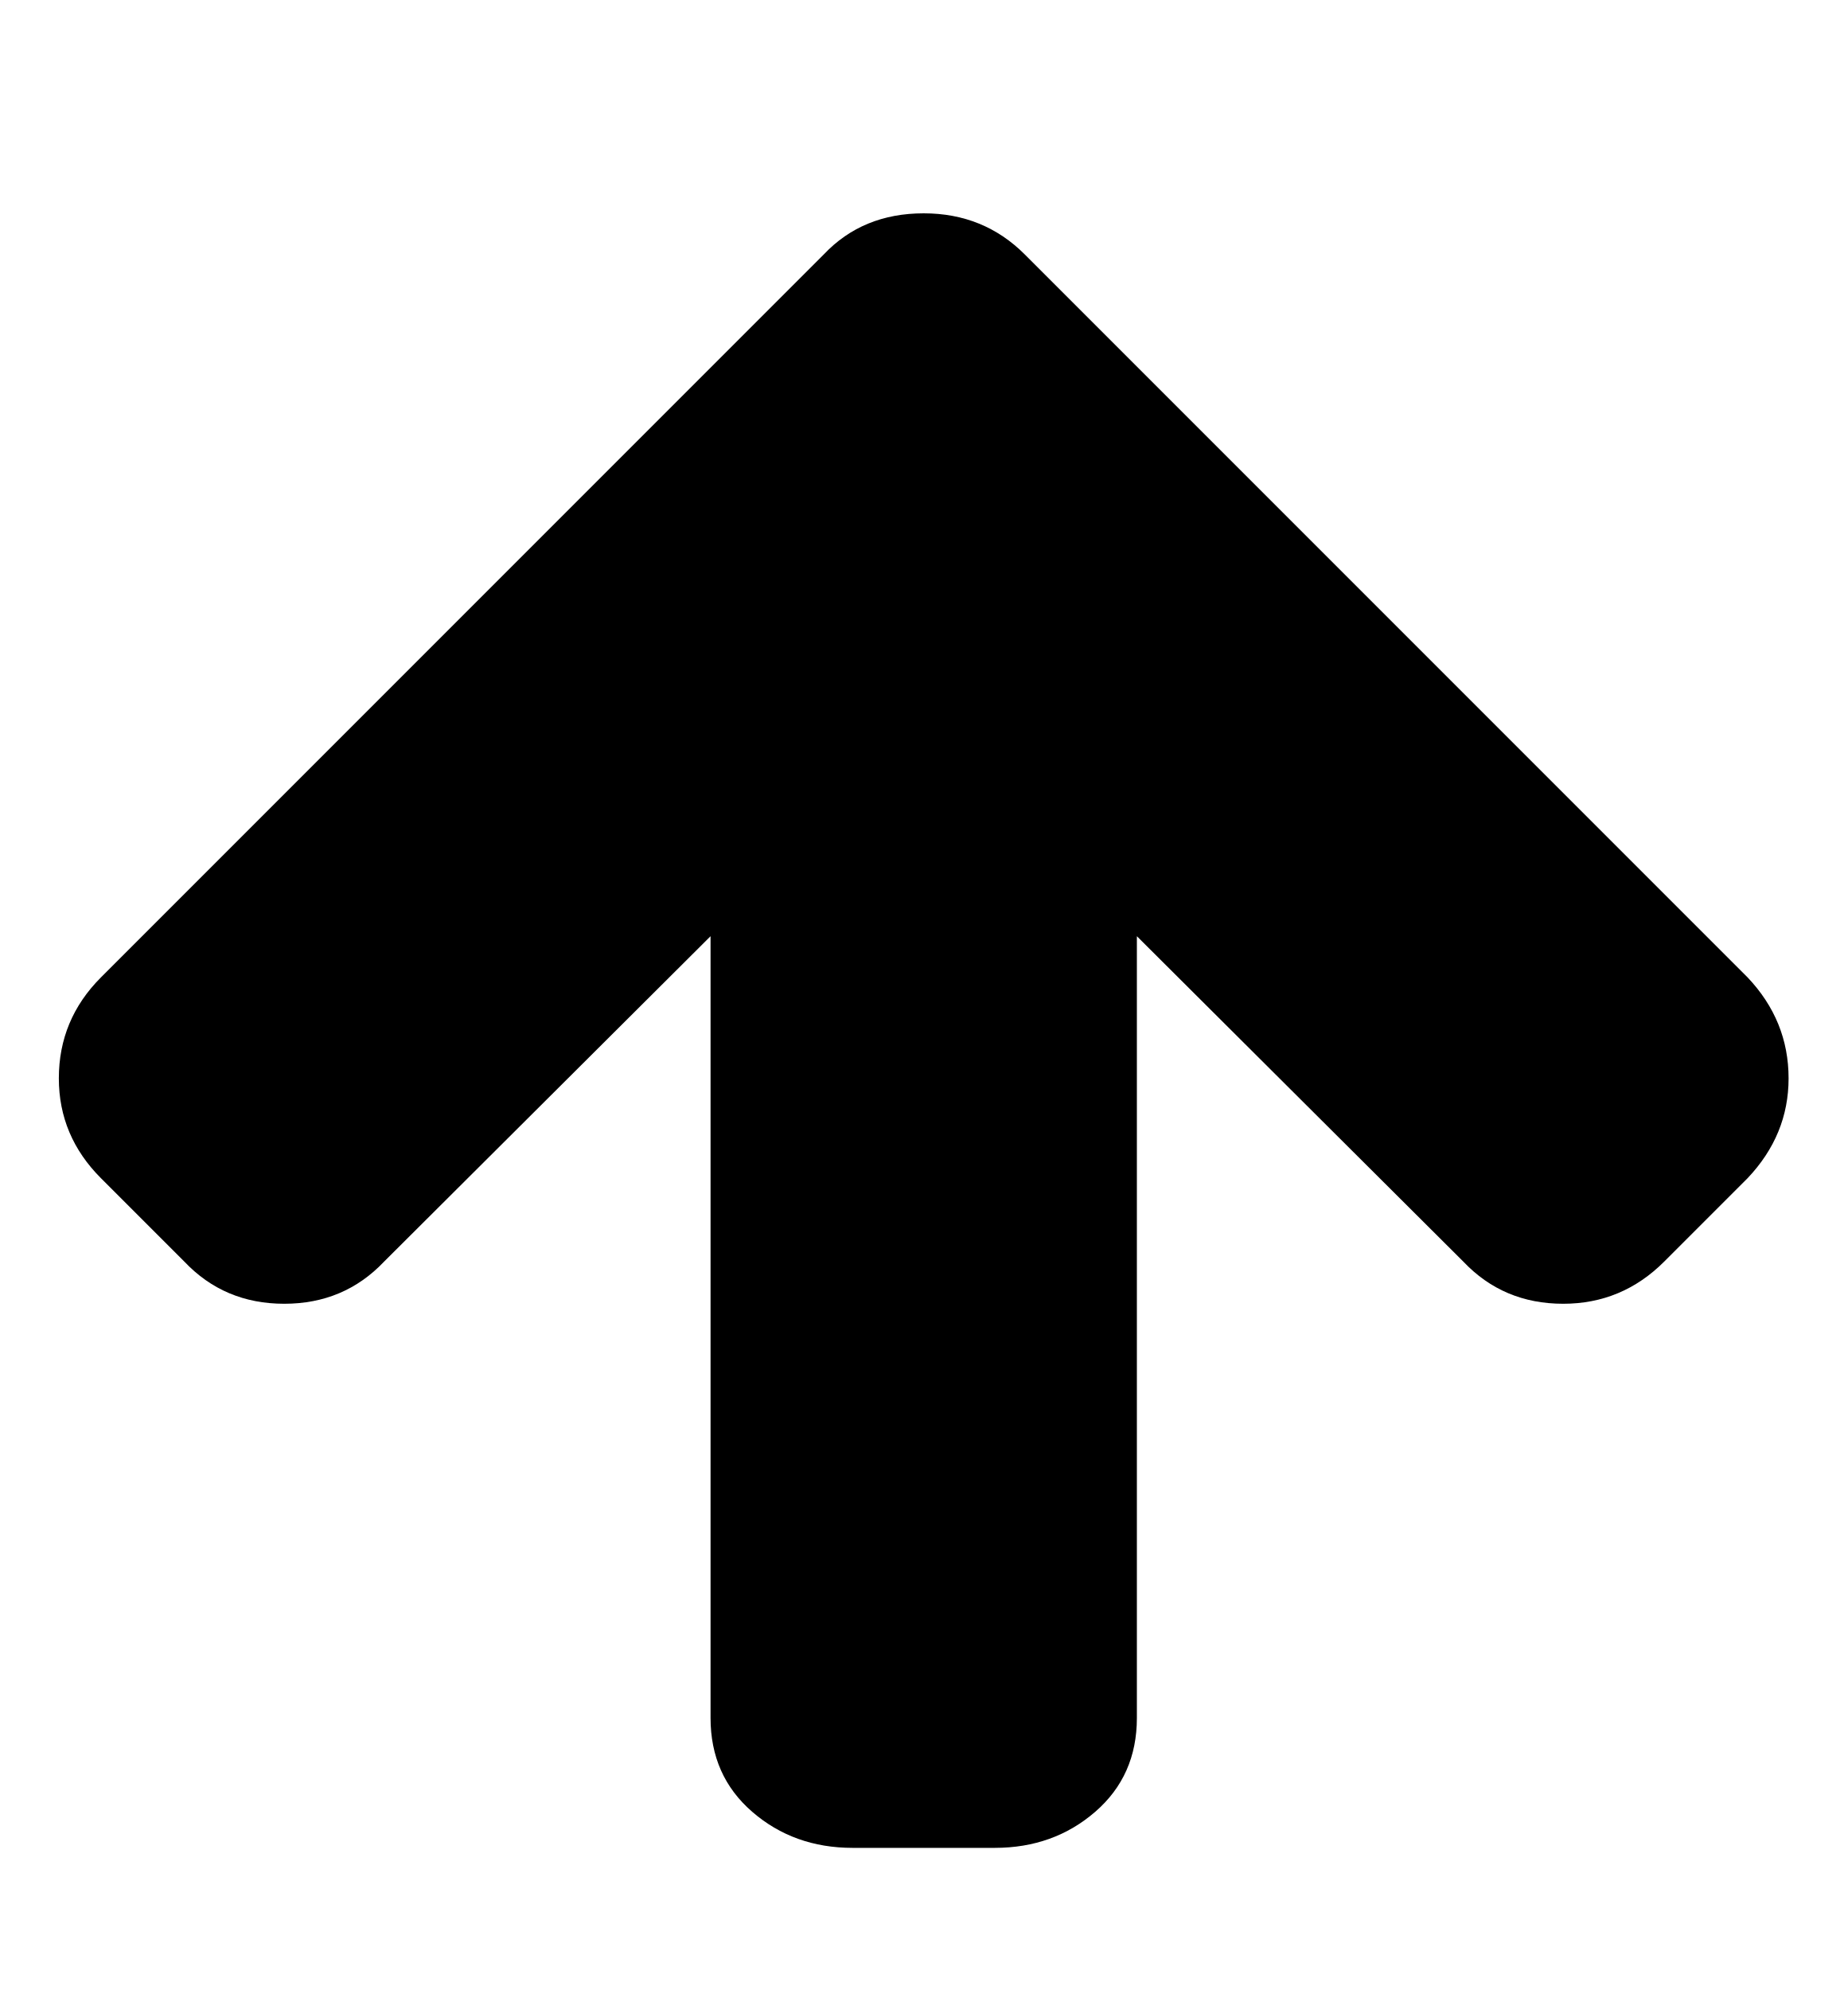
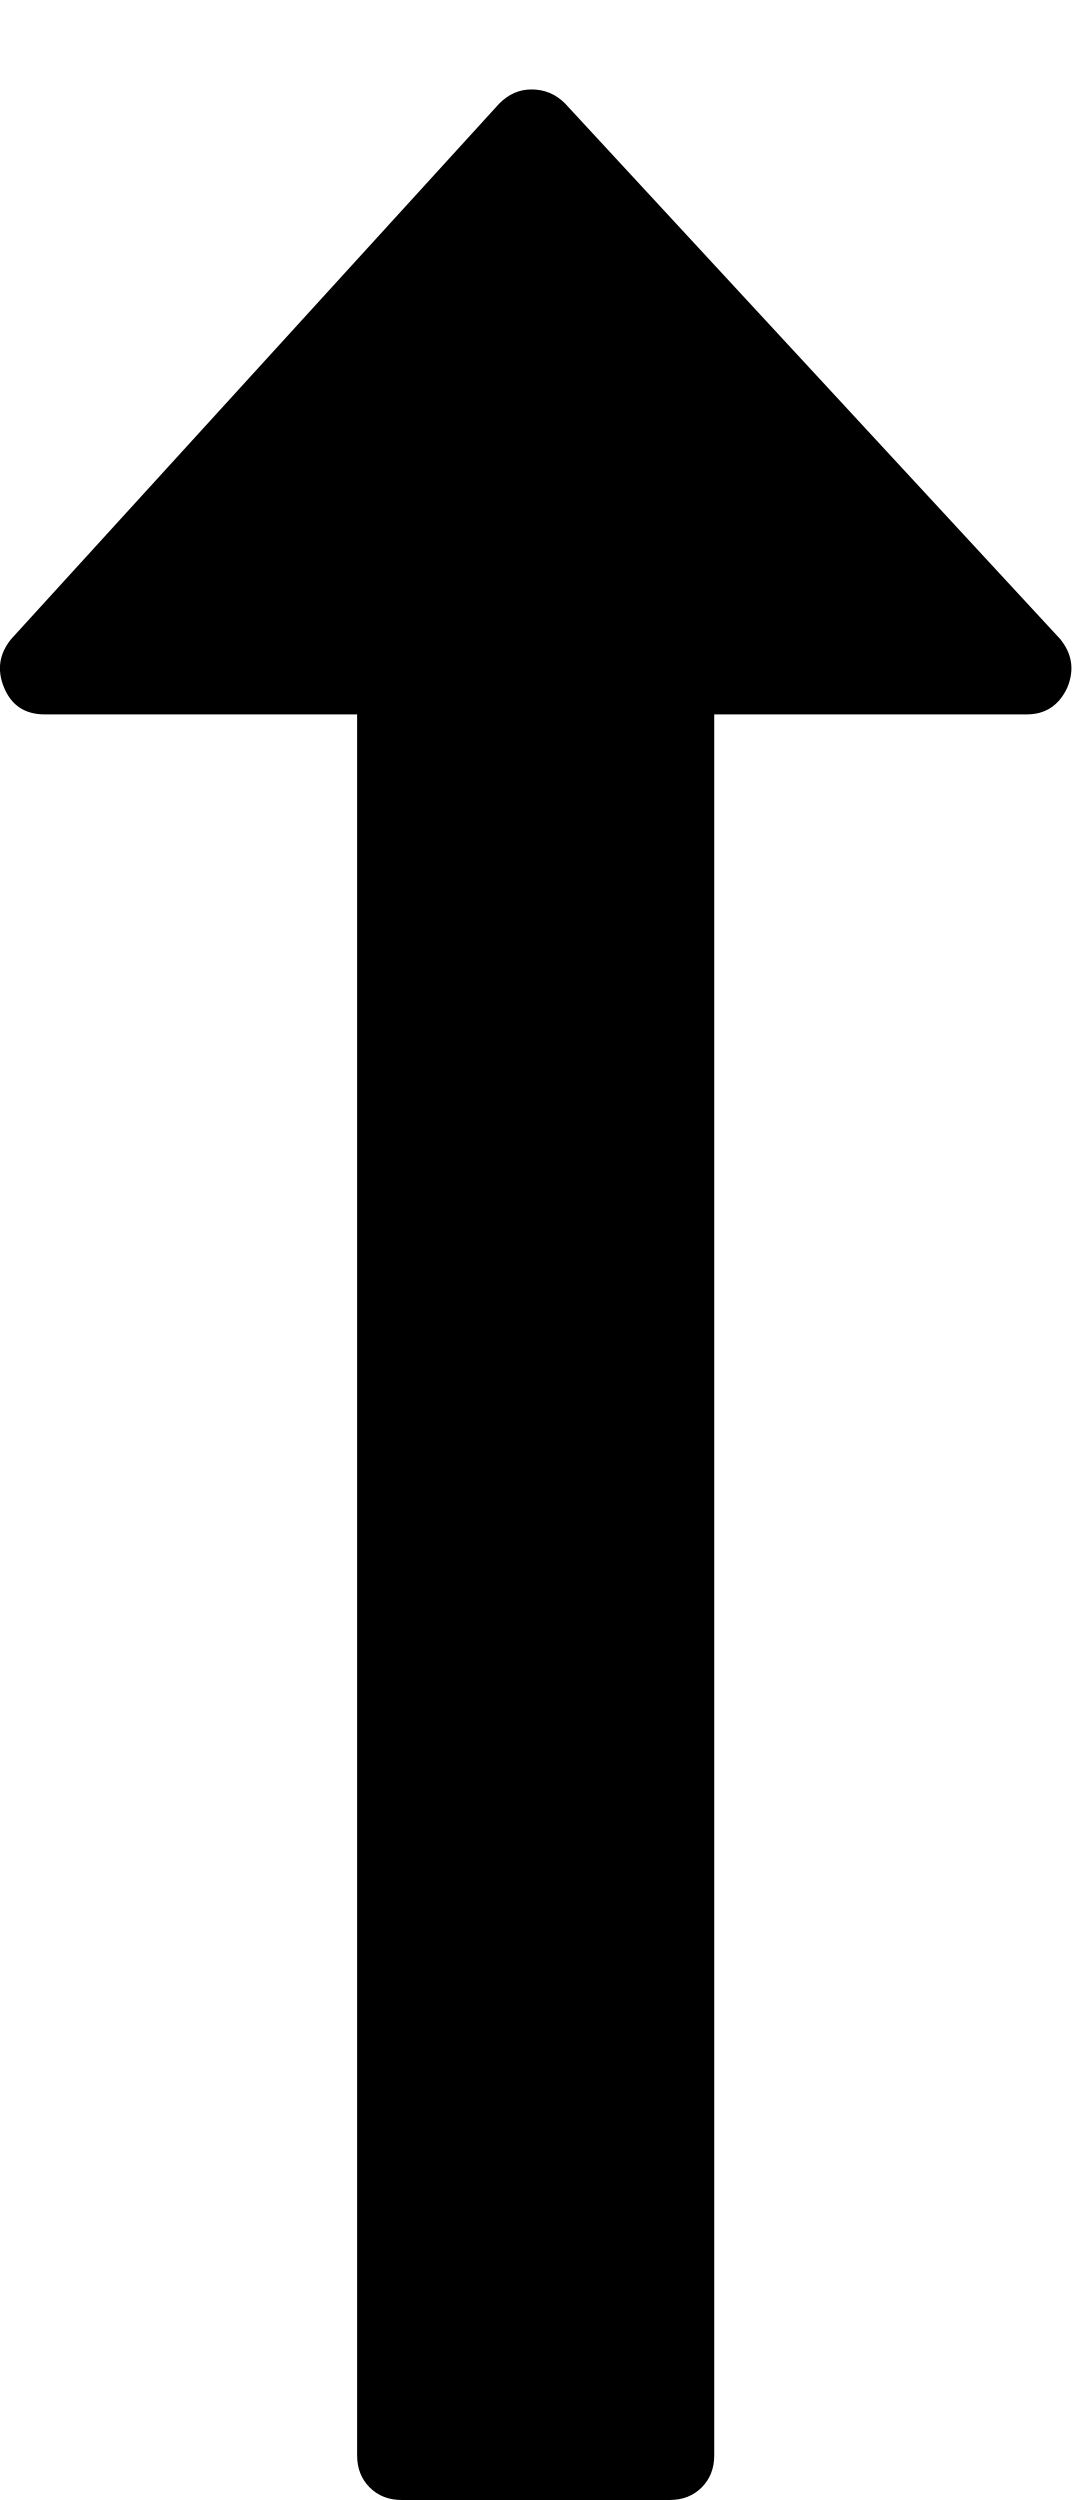
- <svg xmlns="http://www.w3.org/2000/svg" height="1000" width="928.571">
-   <path d="M898.938 541.882q0 28.458 -20.646 50.22l-41.85 41.85q-21.204 21.204 -50.778 21.204 -30.132 0 -50.22 -21.204l-164.052 -163.494v392.832q0 29.016 -20.925 47.151t-50.499 18.135h-71.424q-29.574 0 -50.499 -18.135t-20.925 -47.151v-392.832l-164.052 163.494q-20.088 21.204 -50.22 21.204t-50.22 -21.204l-41.85 -41.85q-21.204 -21.204 -21.204 -50.22 0 -29.574 21.204 -50.778l363.258 -363.258q19.53 -20.646 50.22 -20.646 30.132 0 50.778 20.646l363.258 363.258q20.646 21.762 20.646 50.778z" />
+ <svg xmlns="http://www.w3.org/2000/svg" height="1000" width="428.571">
+   <path d="M426.87 275.158q-5.022 10.602 -16.182 10.602h-124.992v696.384q0 7.812 -5.022 12.834t-12.834 5.022h-107.136q-7.812 0 -12.834 -5.022t-5.022 -12.834v-696.384h-124.992q-11.718 0 -16.182 -10.602t2.79 -19.53l195.3 -214.272q5.58 -5.58 12.834 -5.58 7.812 0 13.392 5.58l198.09 214.272q7.254 8.928 2.79 19.53z" />
</svg>
